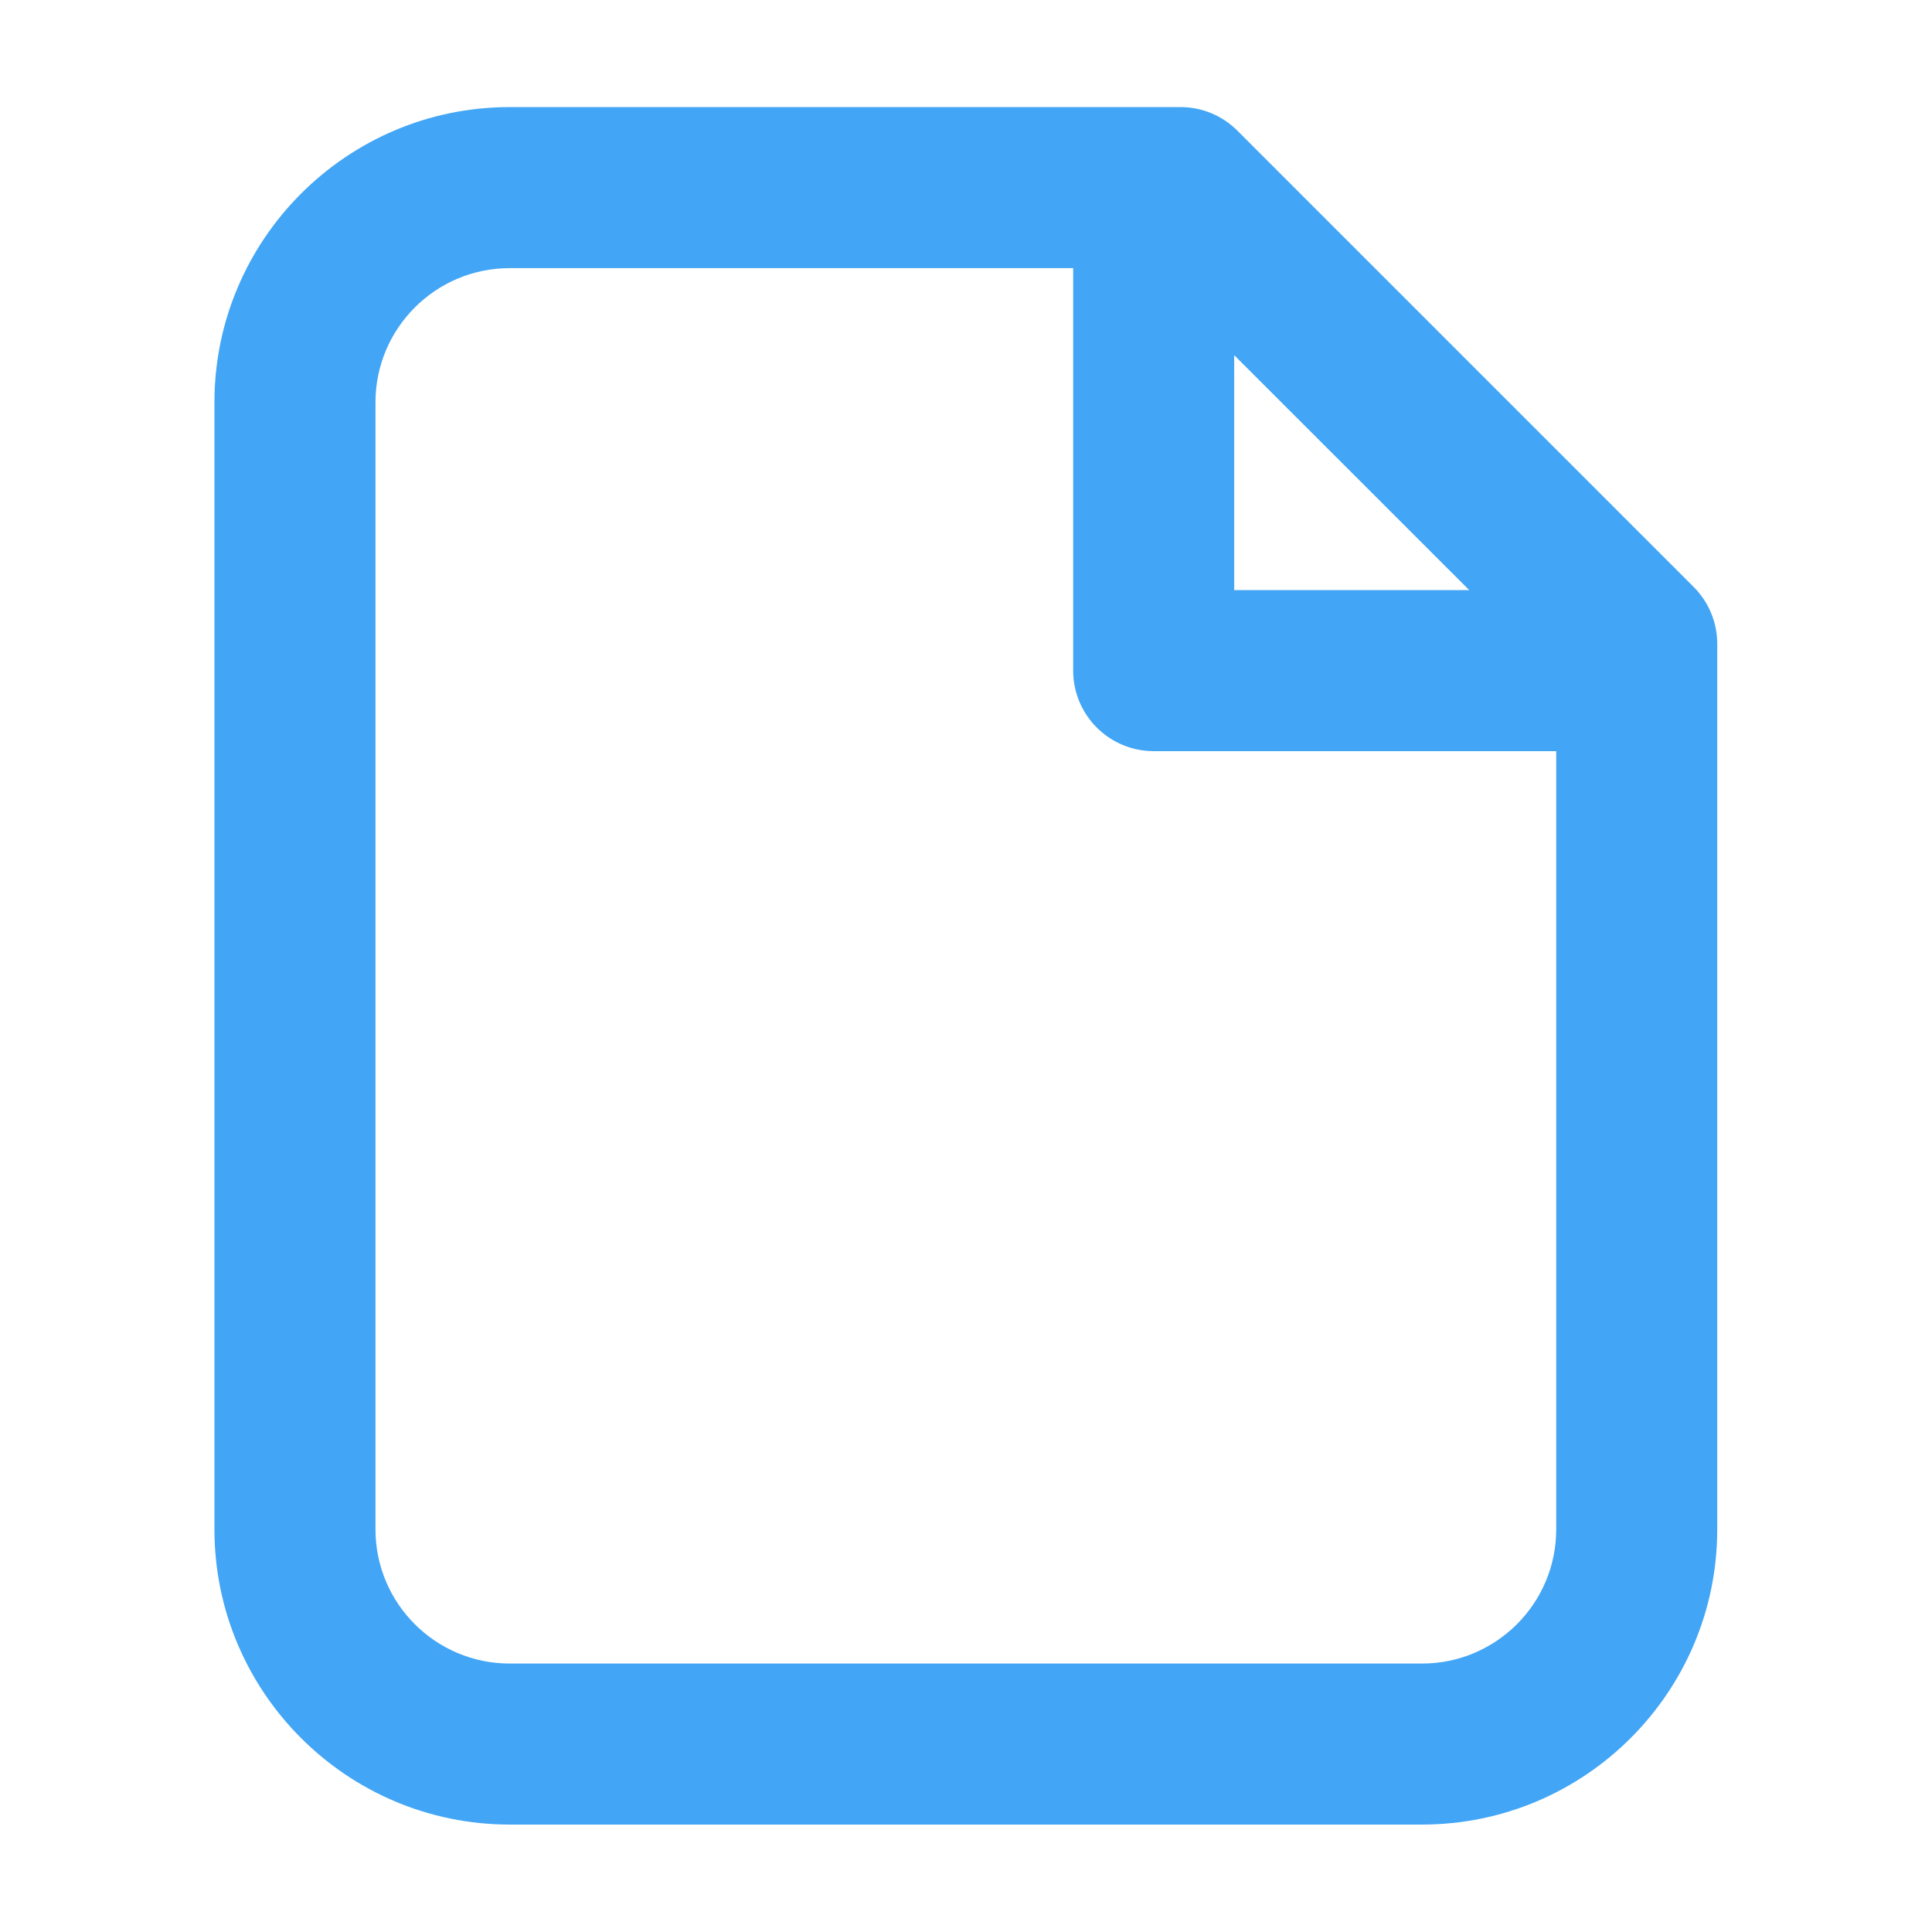
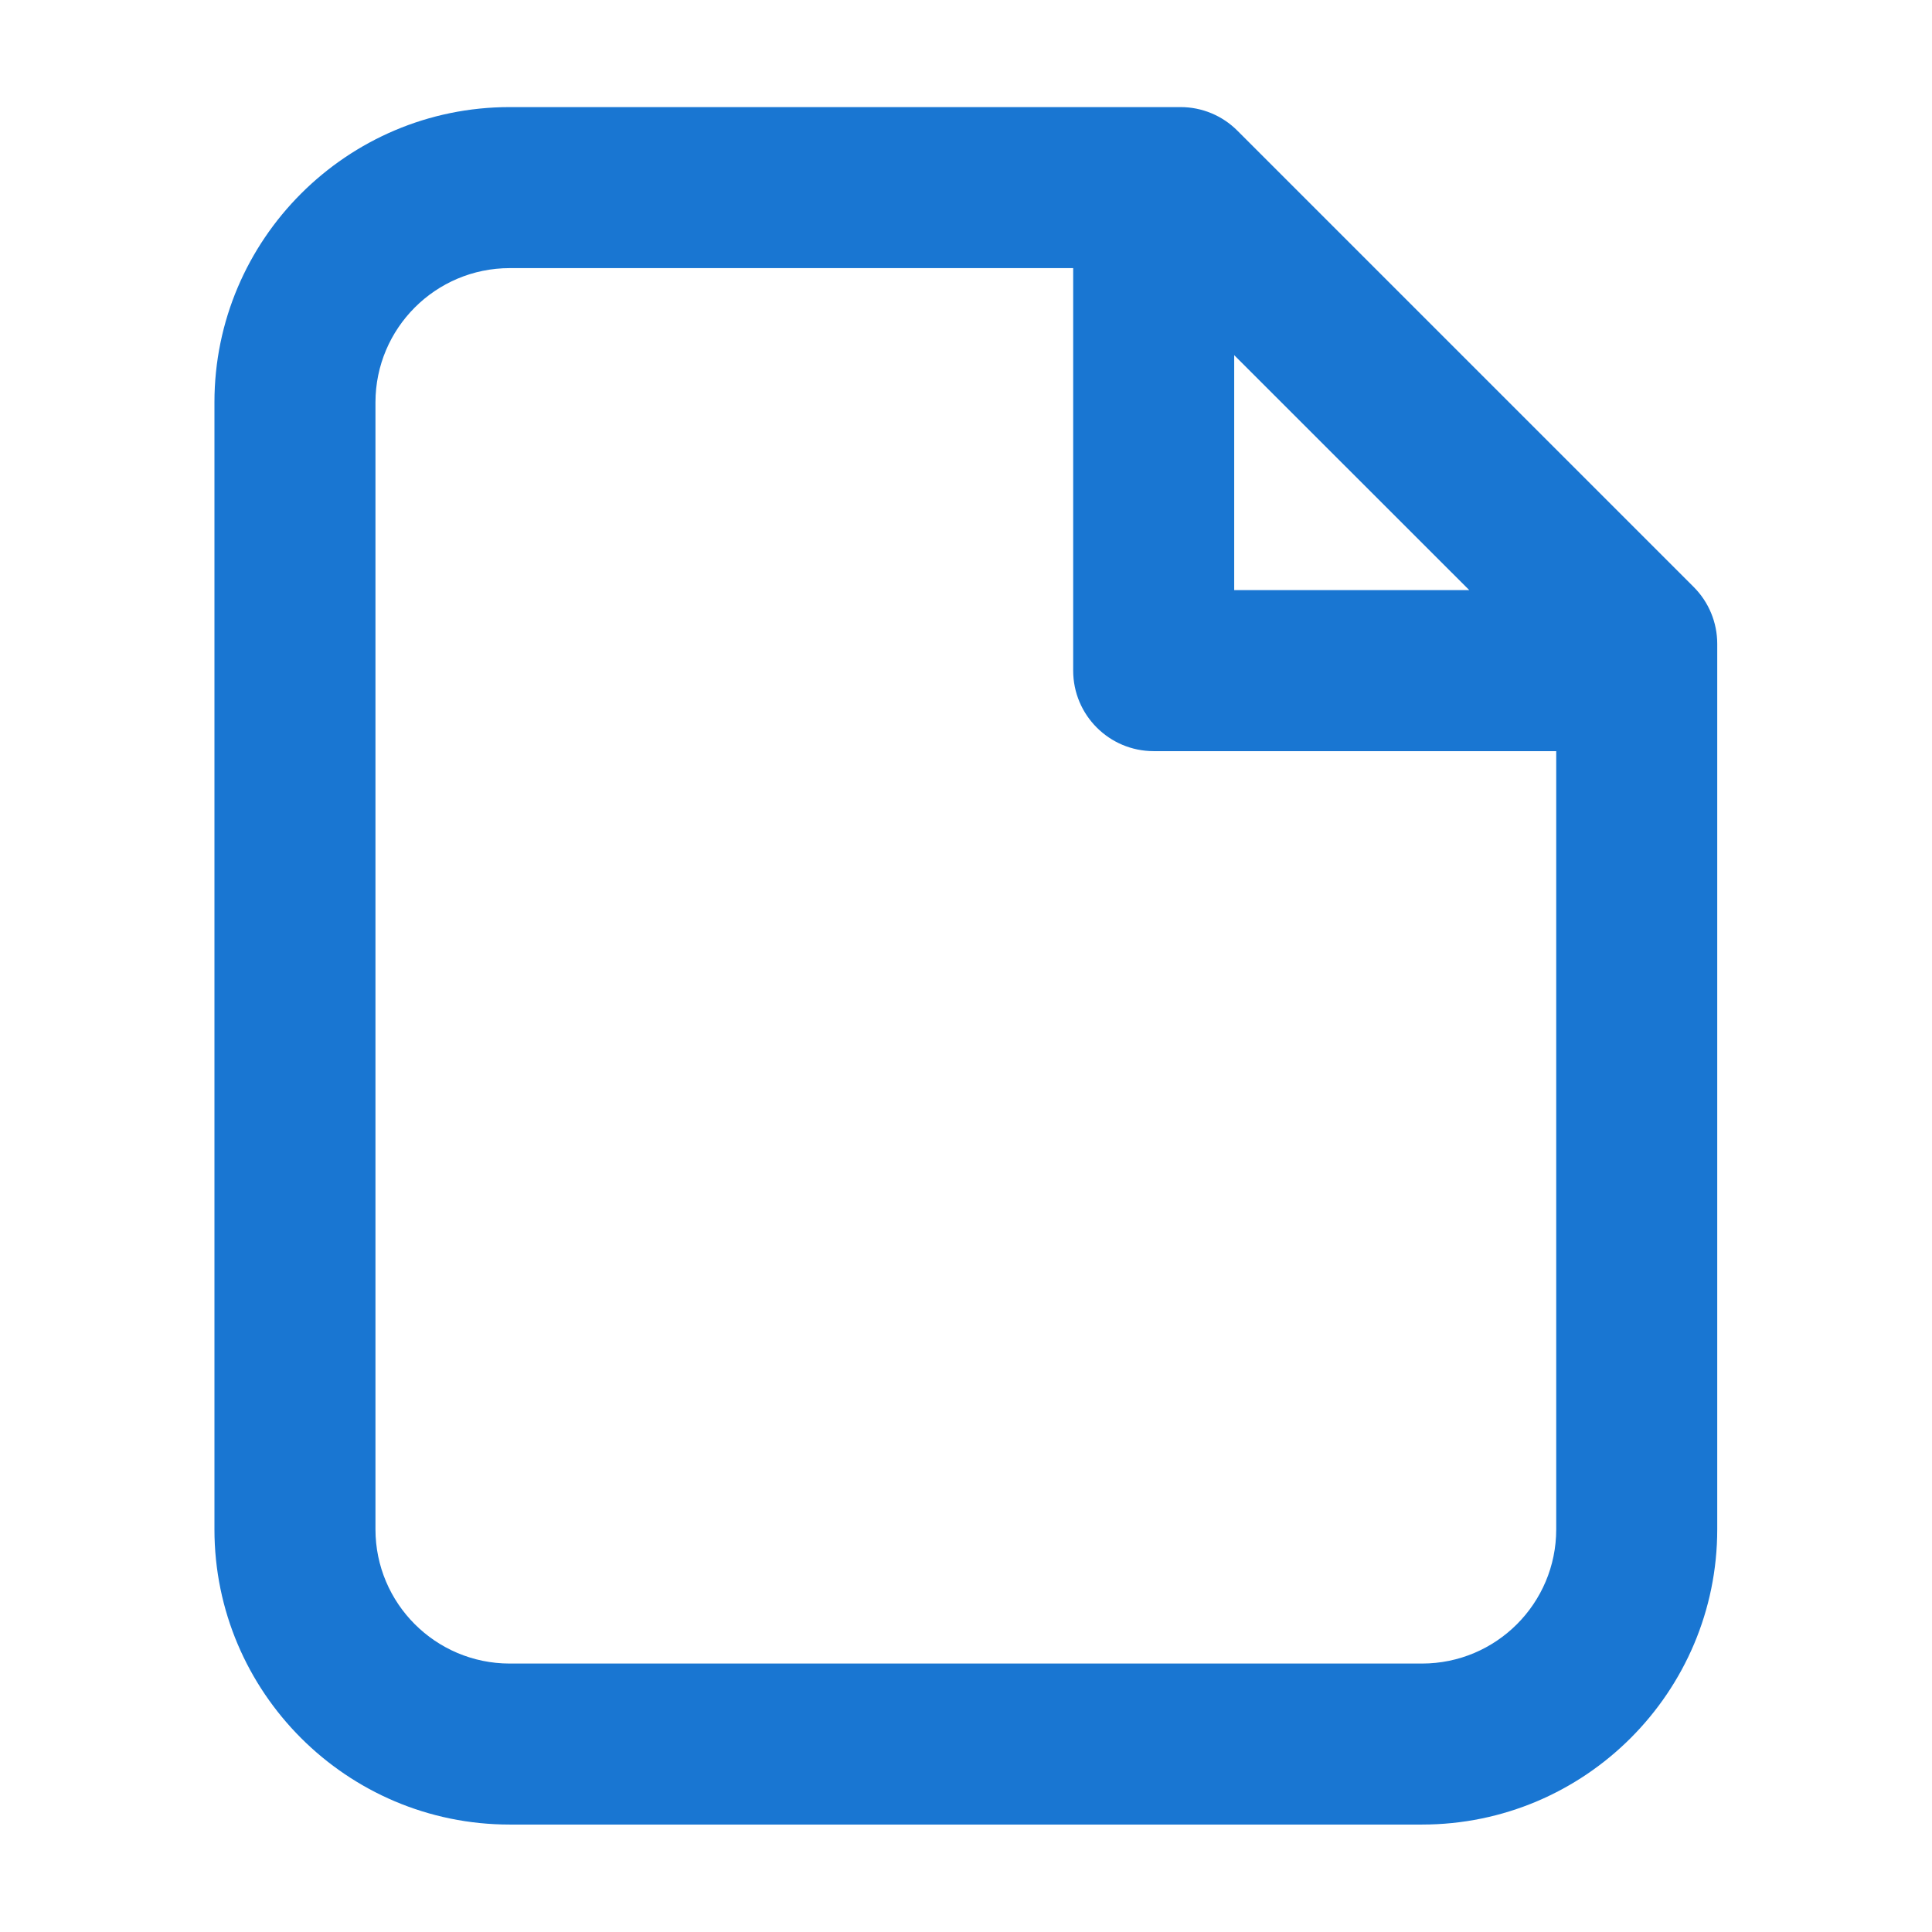
<svg xmlns="http://www.w3.org/2000/svg" t="1673346255540" class="icon" viewBox="0 0 1024 1024" version="1.1" p-id="8247" width="128" height="128">
-   <path d="M897.655 311.074L655.856 69.277a42.491 42.491 0 0 0-30.155-12.516H270.119c-86.248 0-156.458 70.206-156.458 156.457v597.377c0 86.307 70.21 156.457 156.458 156.457h483.594c86.307 0 156.458-70.15 156.458-156.457V341.227a42.591 42.591 0 0 0-12.515-30.153z m-118.909 1.707H654.15v-124.534z m-25.035 568.934H270.119a71.185 71.185 0 0 1-71.118-71.116v-597.377a71.218 71.218 0 0 1 71.118-71.116h298.691v213.346a42.685 42.685 0 0 0 42.67 42.67h213.35v412.477a71.143 71.143 0 0 1-71.118 71.116z" p-id="8248" fill="#42a5f5" />
+   <path d="M897.655 311.074L655.856 69.277a42.491 42.491 0 0 0-30.155-12.516H270.119c-86.248 0-156.458 70.206-156.458 156.457v597.377c0 86.307 70.21 156.457 156.458 156.457h483.594c86.307 0 156.458-70.15 156.458-156.457V341.227a42.591 42.591 0 0 0-12.515-30.153z m-118.909 1.707H654.15v-124.534z m-25.035 568.934H270.119a71.185 71.185 0 0 1-71.118-71.116v-597.377a71.218 71.218 0 0 1 71.118-71.116h298.691v213.346a42.685 42.685 0 0 0 42.67 42.67h213.35v412.477a71.143 71.143 0 0 1-71.118 71.116z" p-id="8248" fill="#1976d2" />
</svg>
